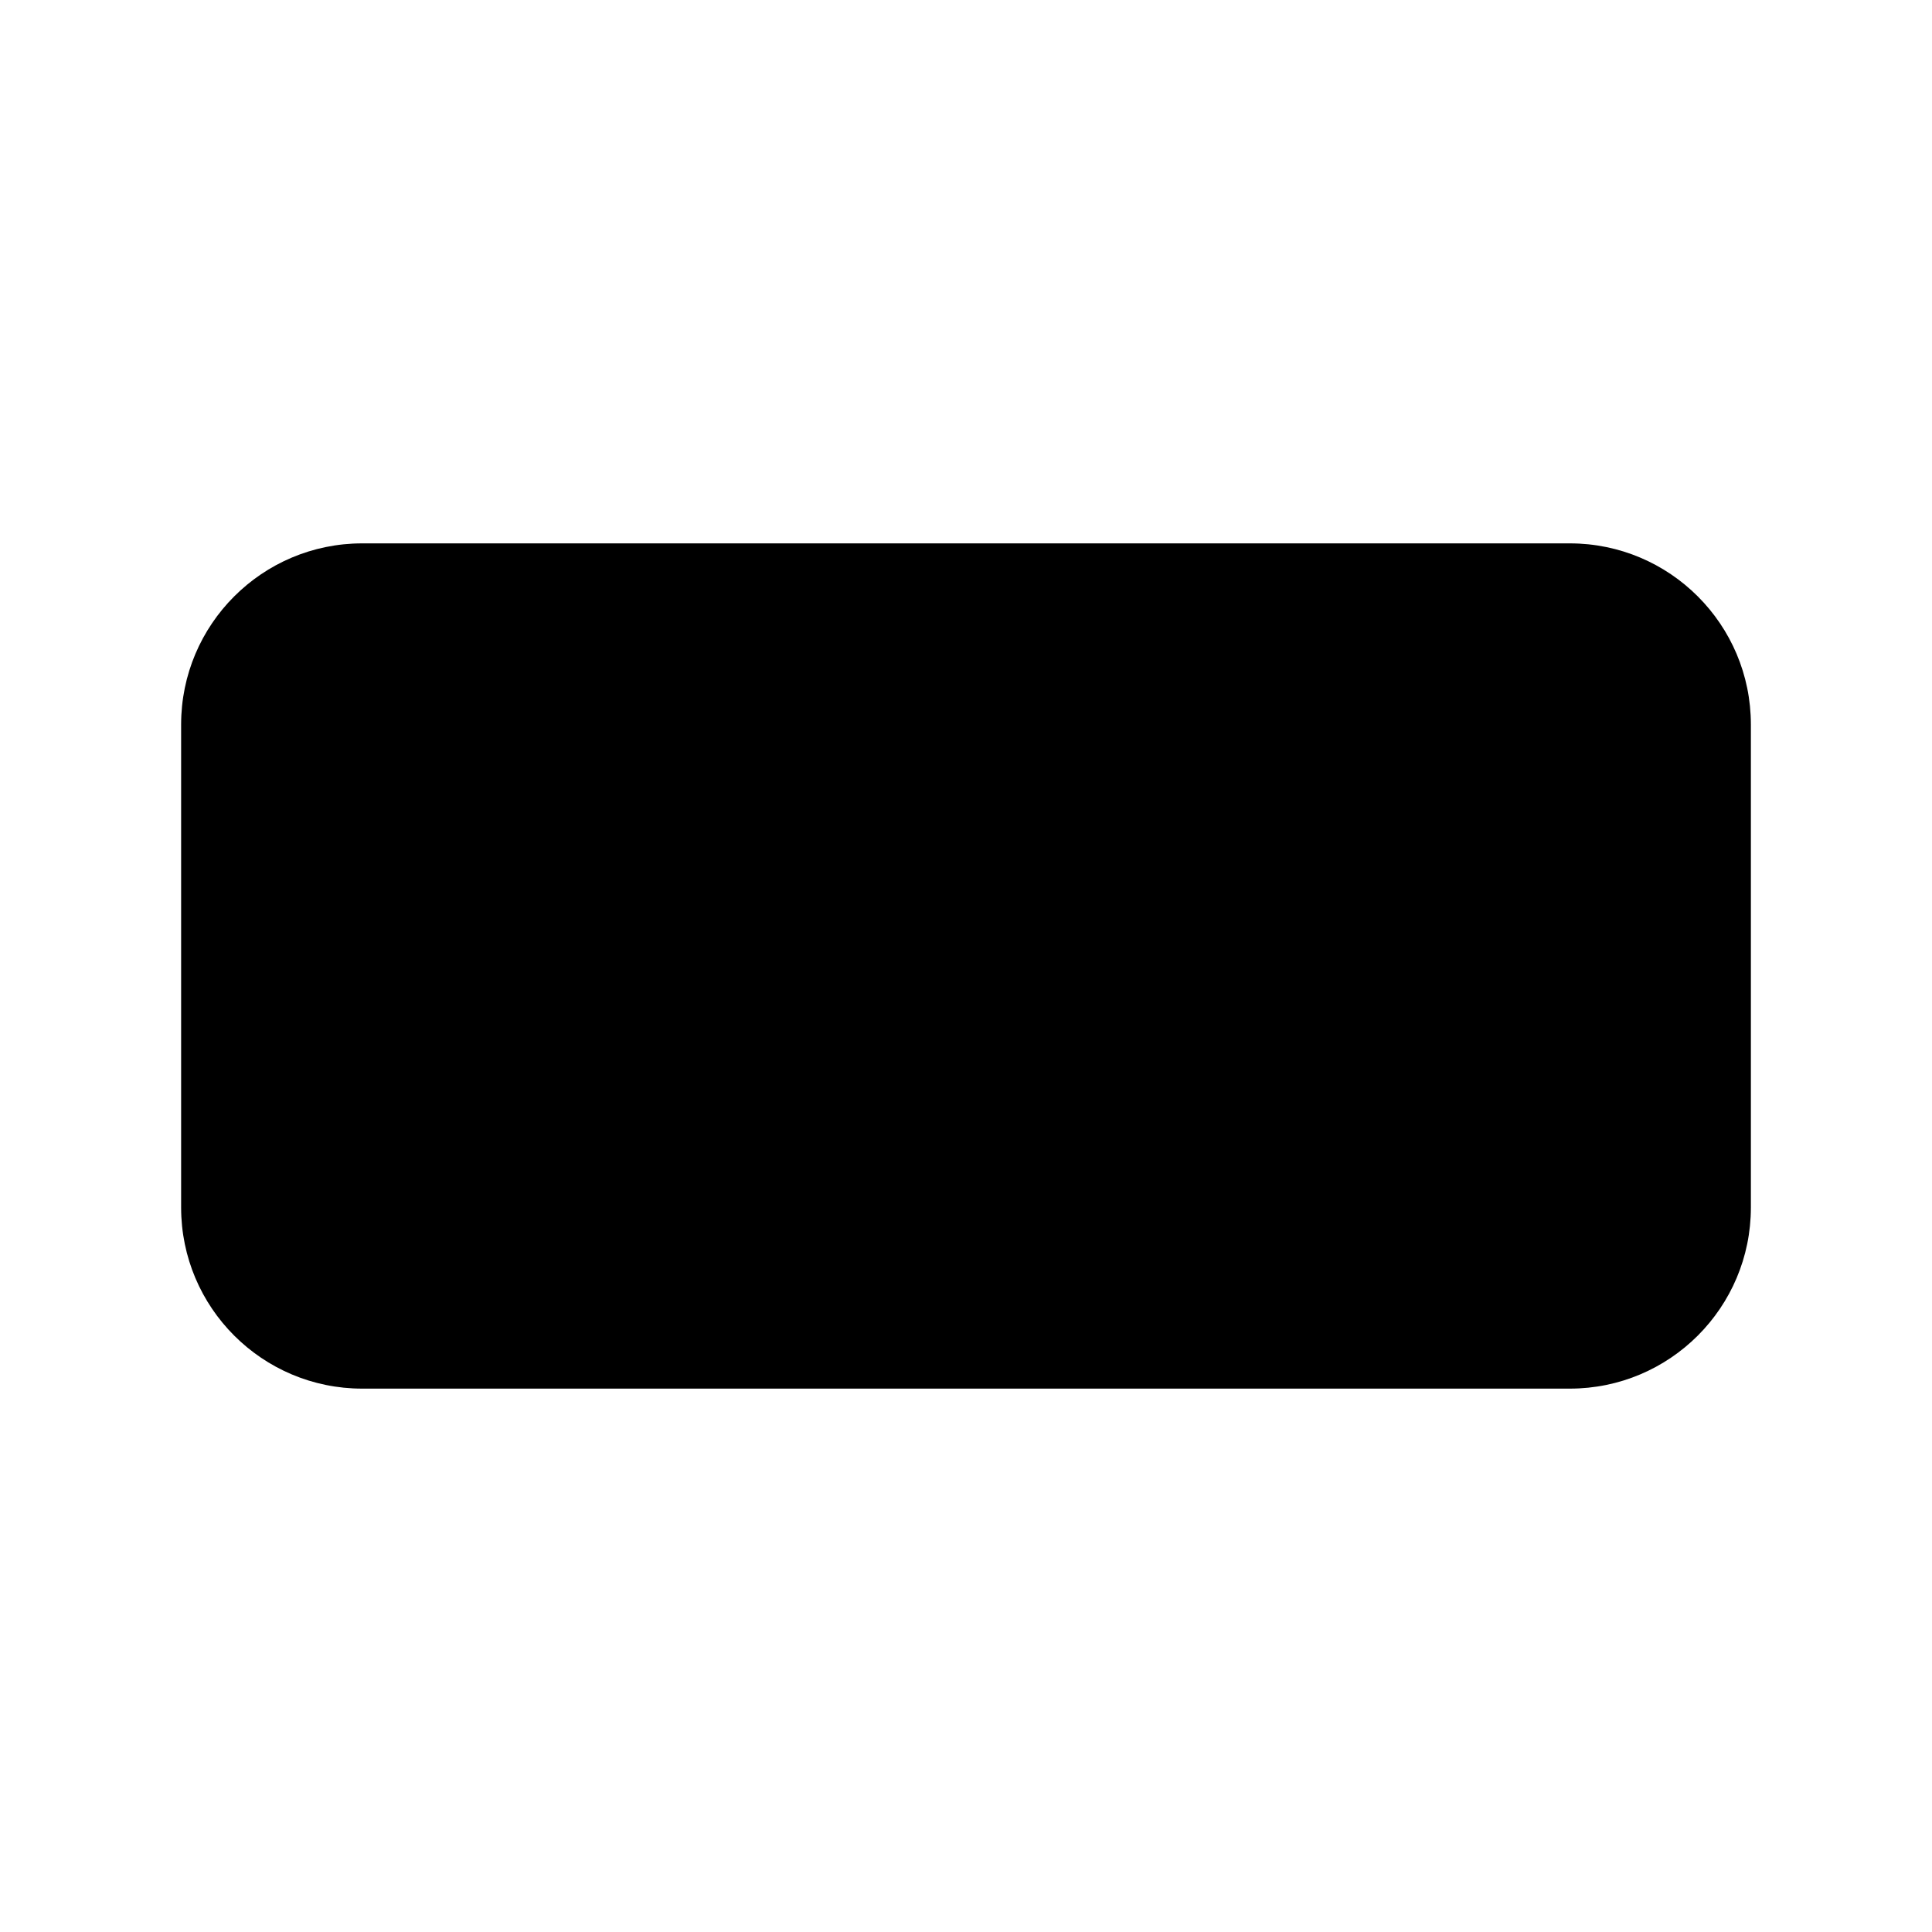
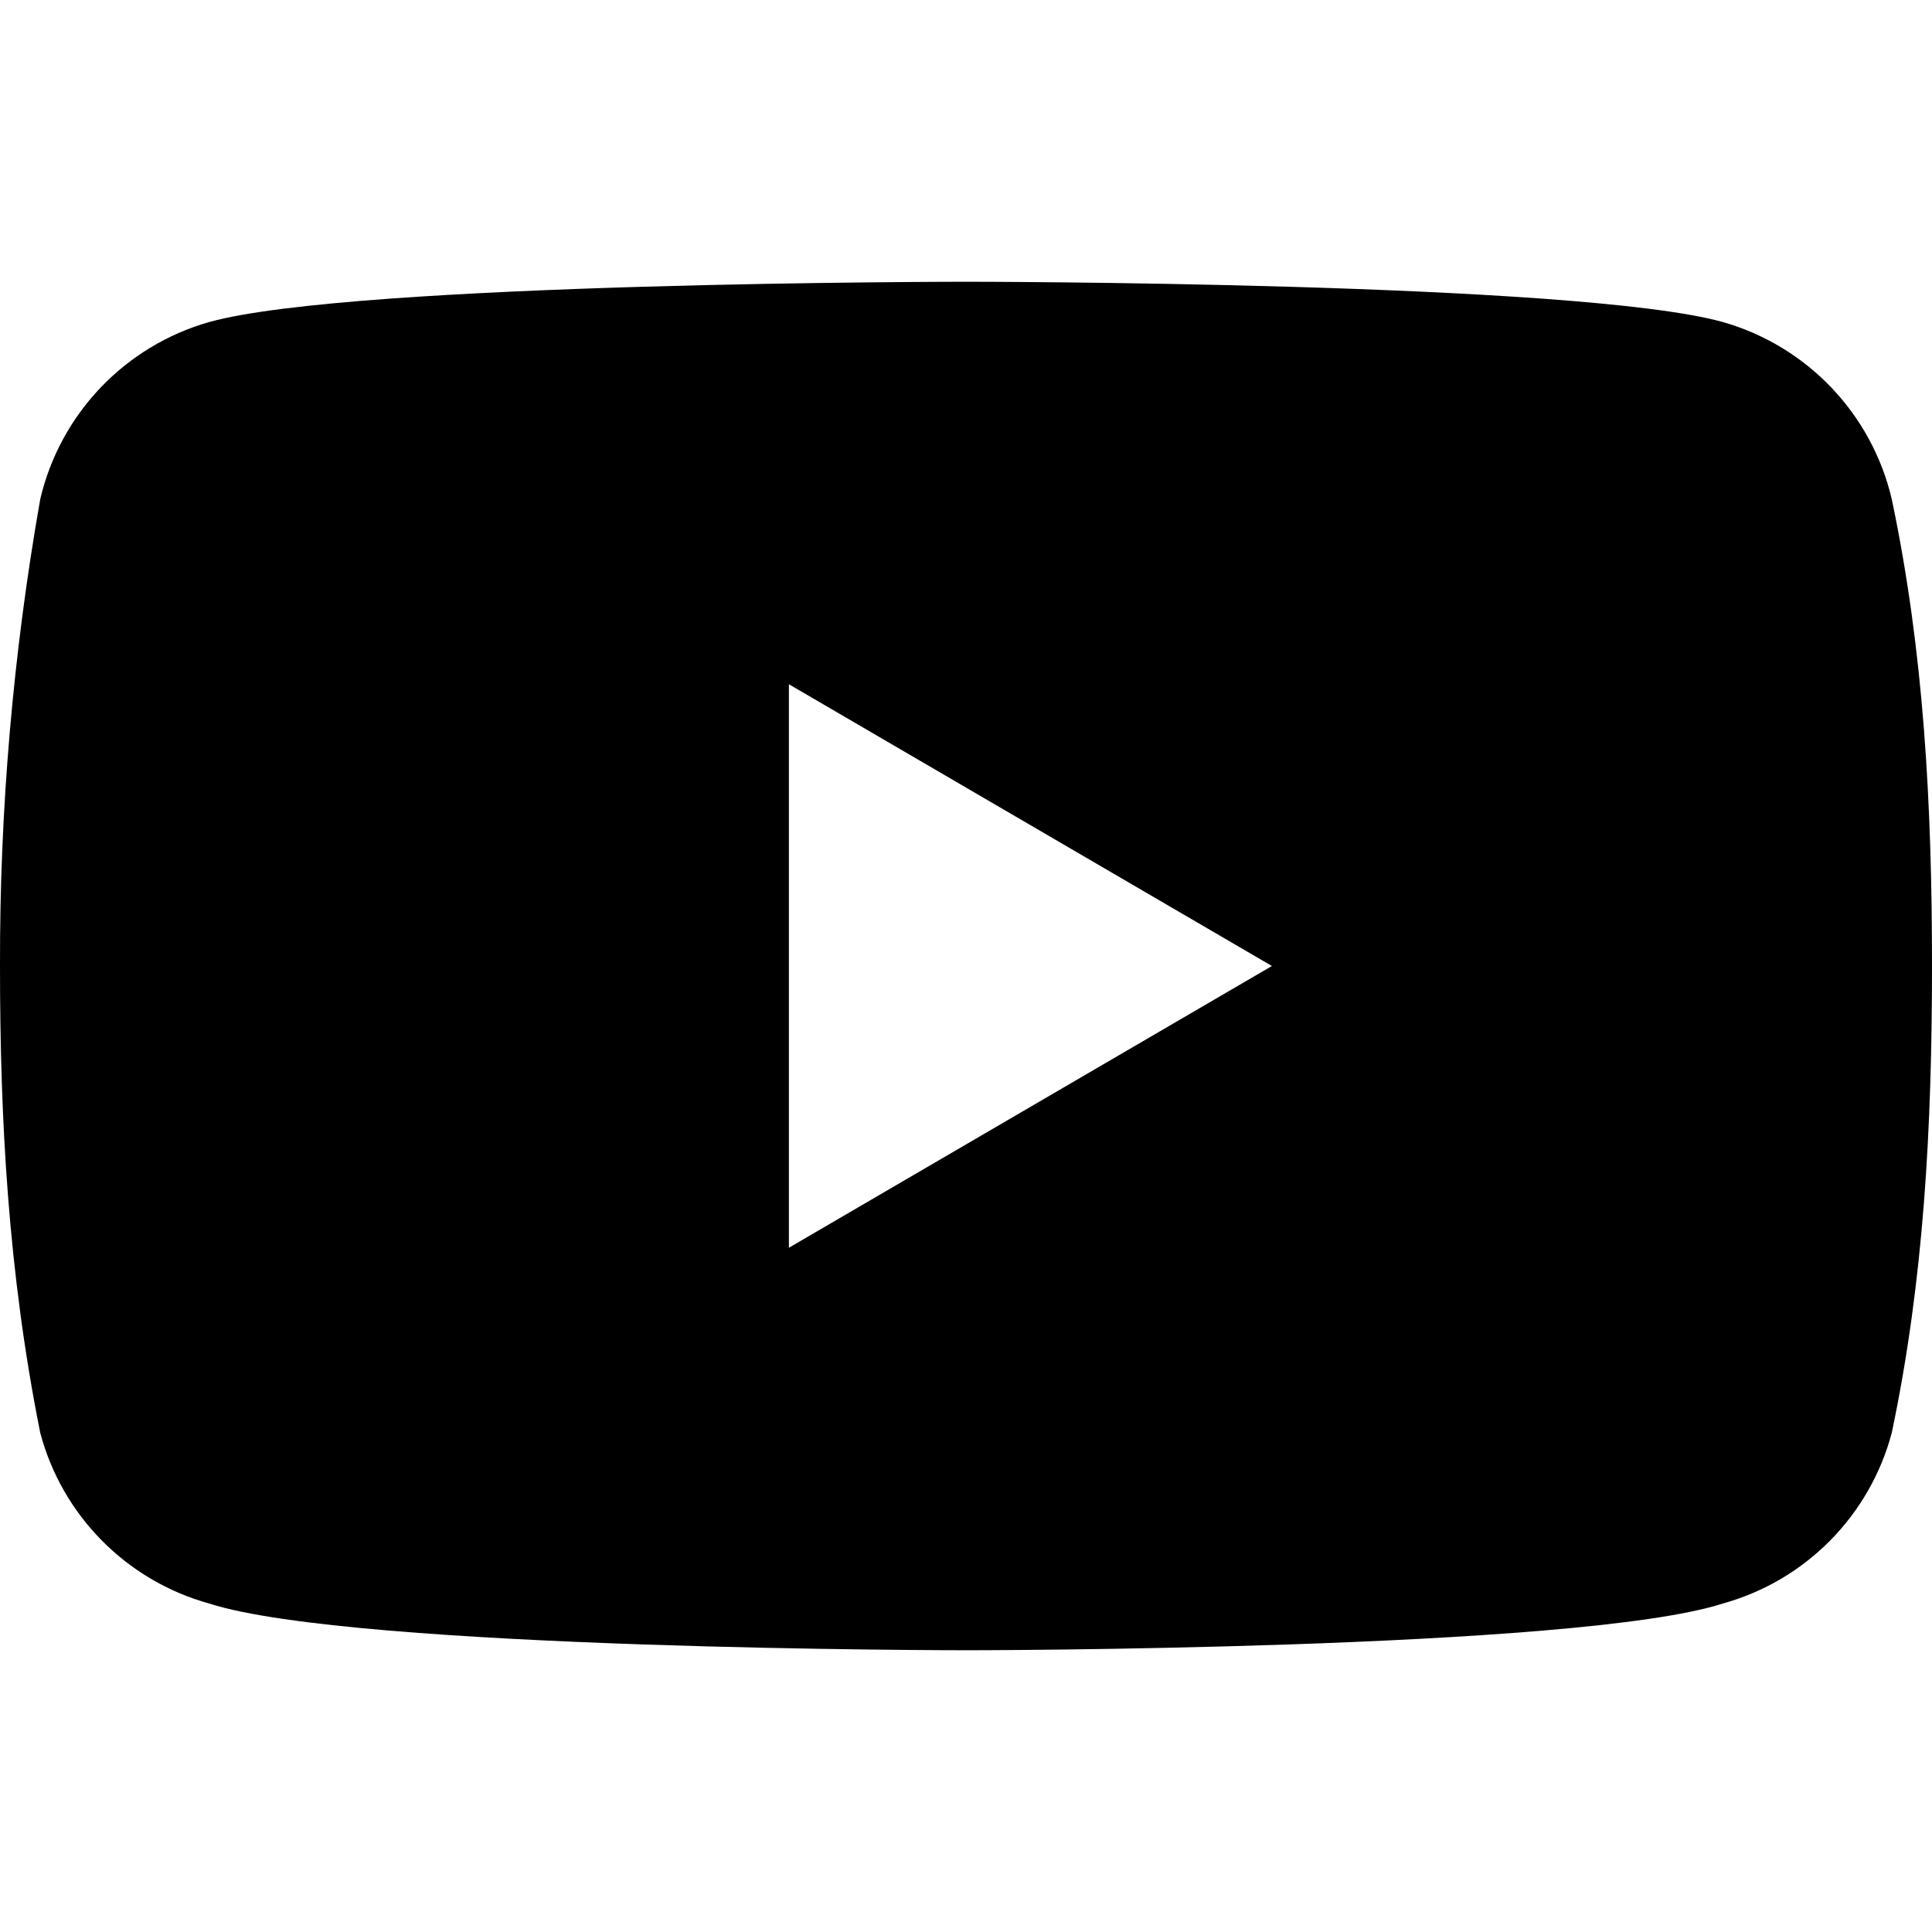
- <svg xmlns="http://www.w3.org/2000/svg" viewBox="0 0 64 64">
-   <rect x="6" y="18" width="52" height="28" rx="6" ry="6" fill="currentColor" />
-   <polygon points="26,24 44,32 26,40" fill="currentColor" />
+ <svg xmlns="http://www.w3.org/2000/svg" viewBox="0 0 24 24">
+   <path fill="currentColor" d="M23.5 6.2A3 3 0 0 0 21.4 4C19.6 3.5 12 3.5 12 3.5s-7.6 0-9.4.5A3 3 0 0 0 .5 6.2 33 33 0 0 0 0 12c0 1.9.1 3.8.5 5.8a3 3 0 0 0 2.1 2.12c1.8.58 9.4.58 9.4.58s7.6 0 9.4-.58A3 3 0 0 0 23.5 17.8c.4-1.9.5-3.8.5-5.8s-.1-3.9-.5-5.8zM9.8 15.5V8.5L15.8 12l-6 3.5z" />
</svg>
